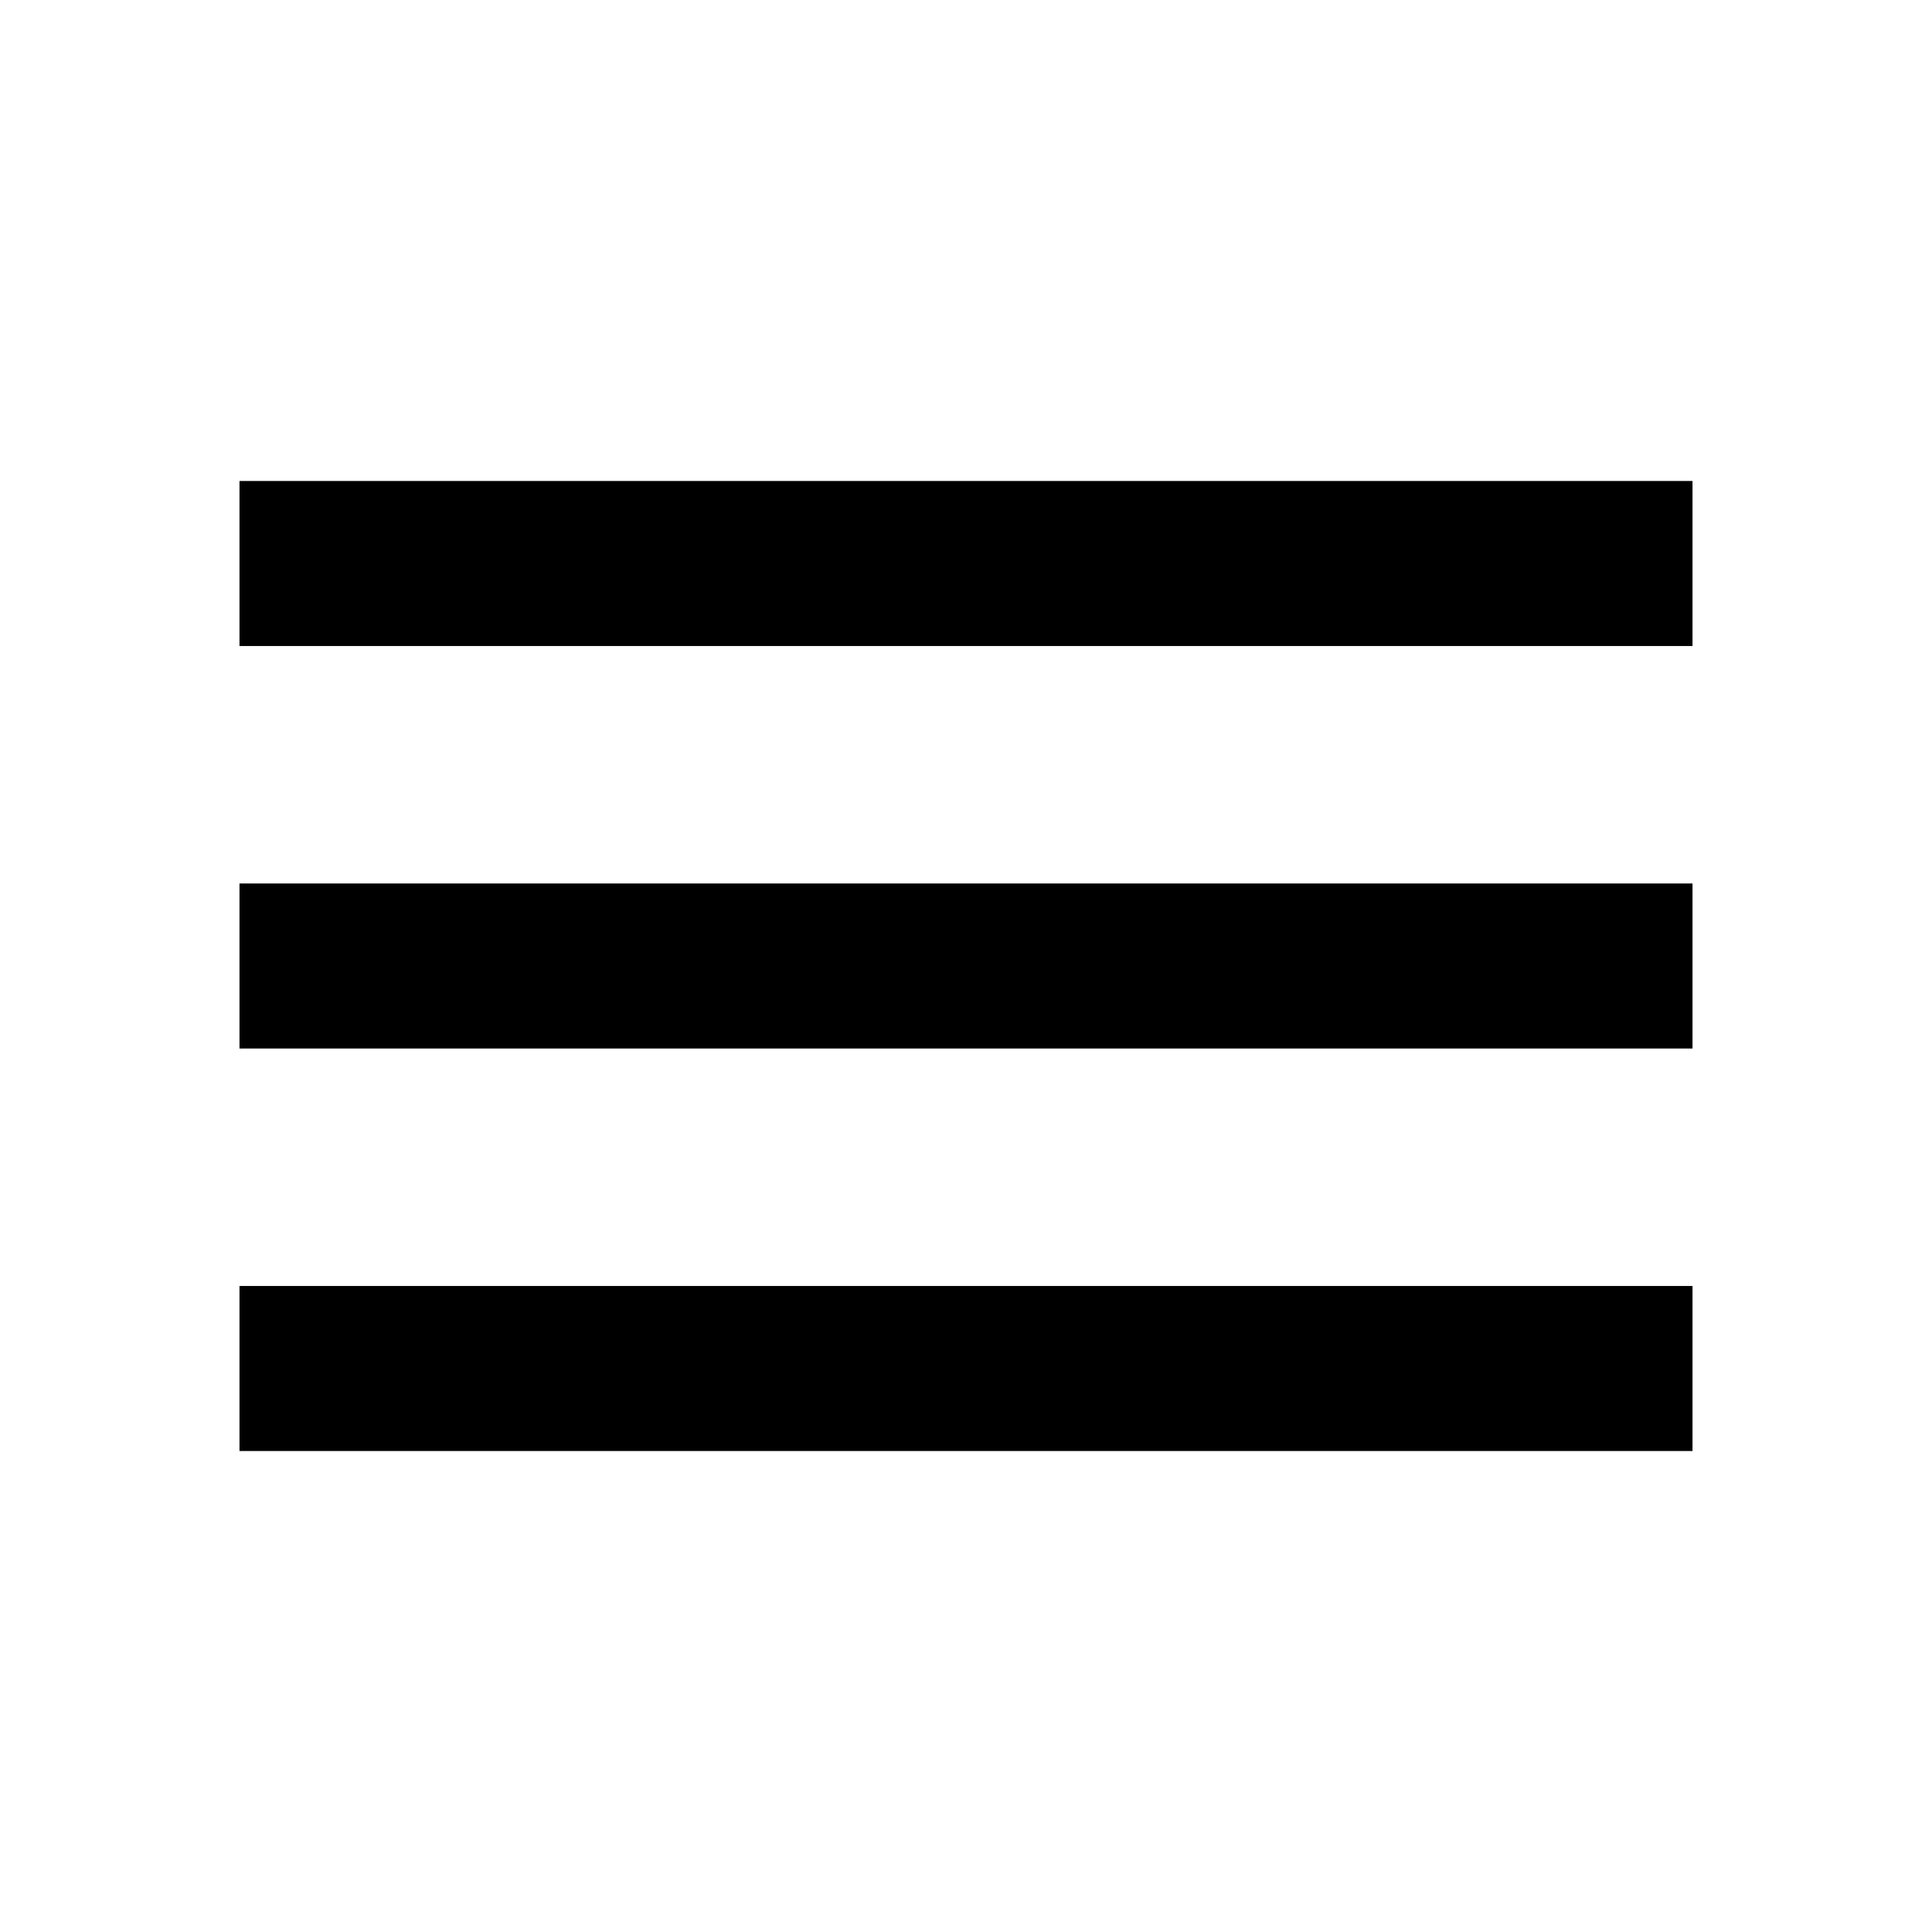
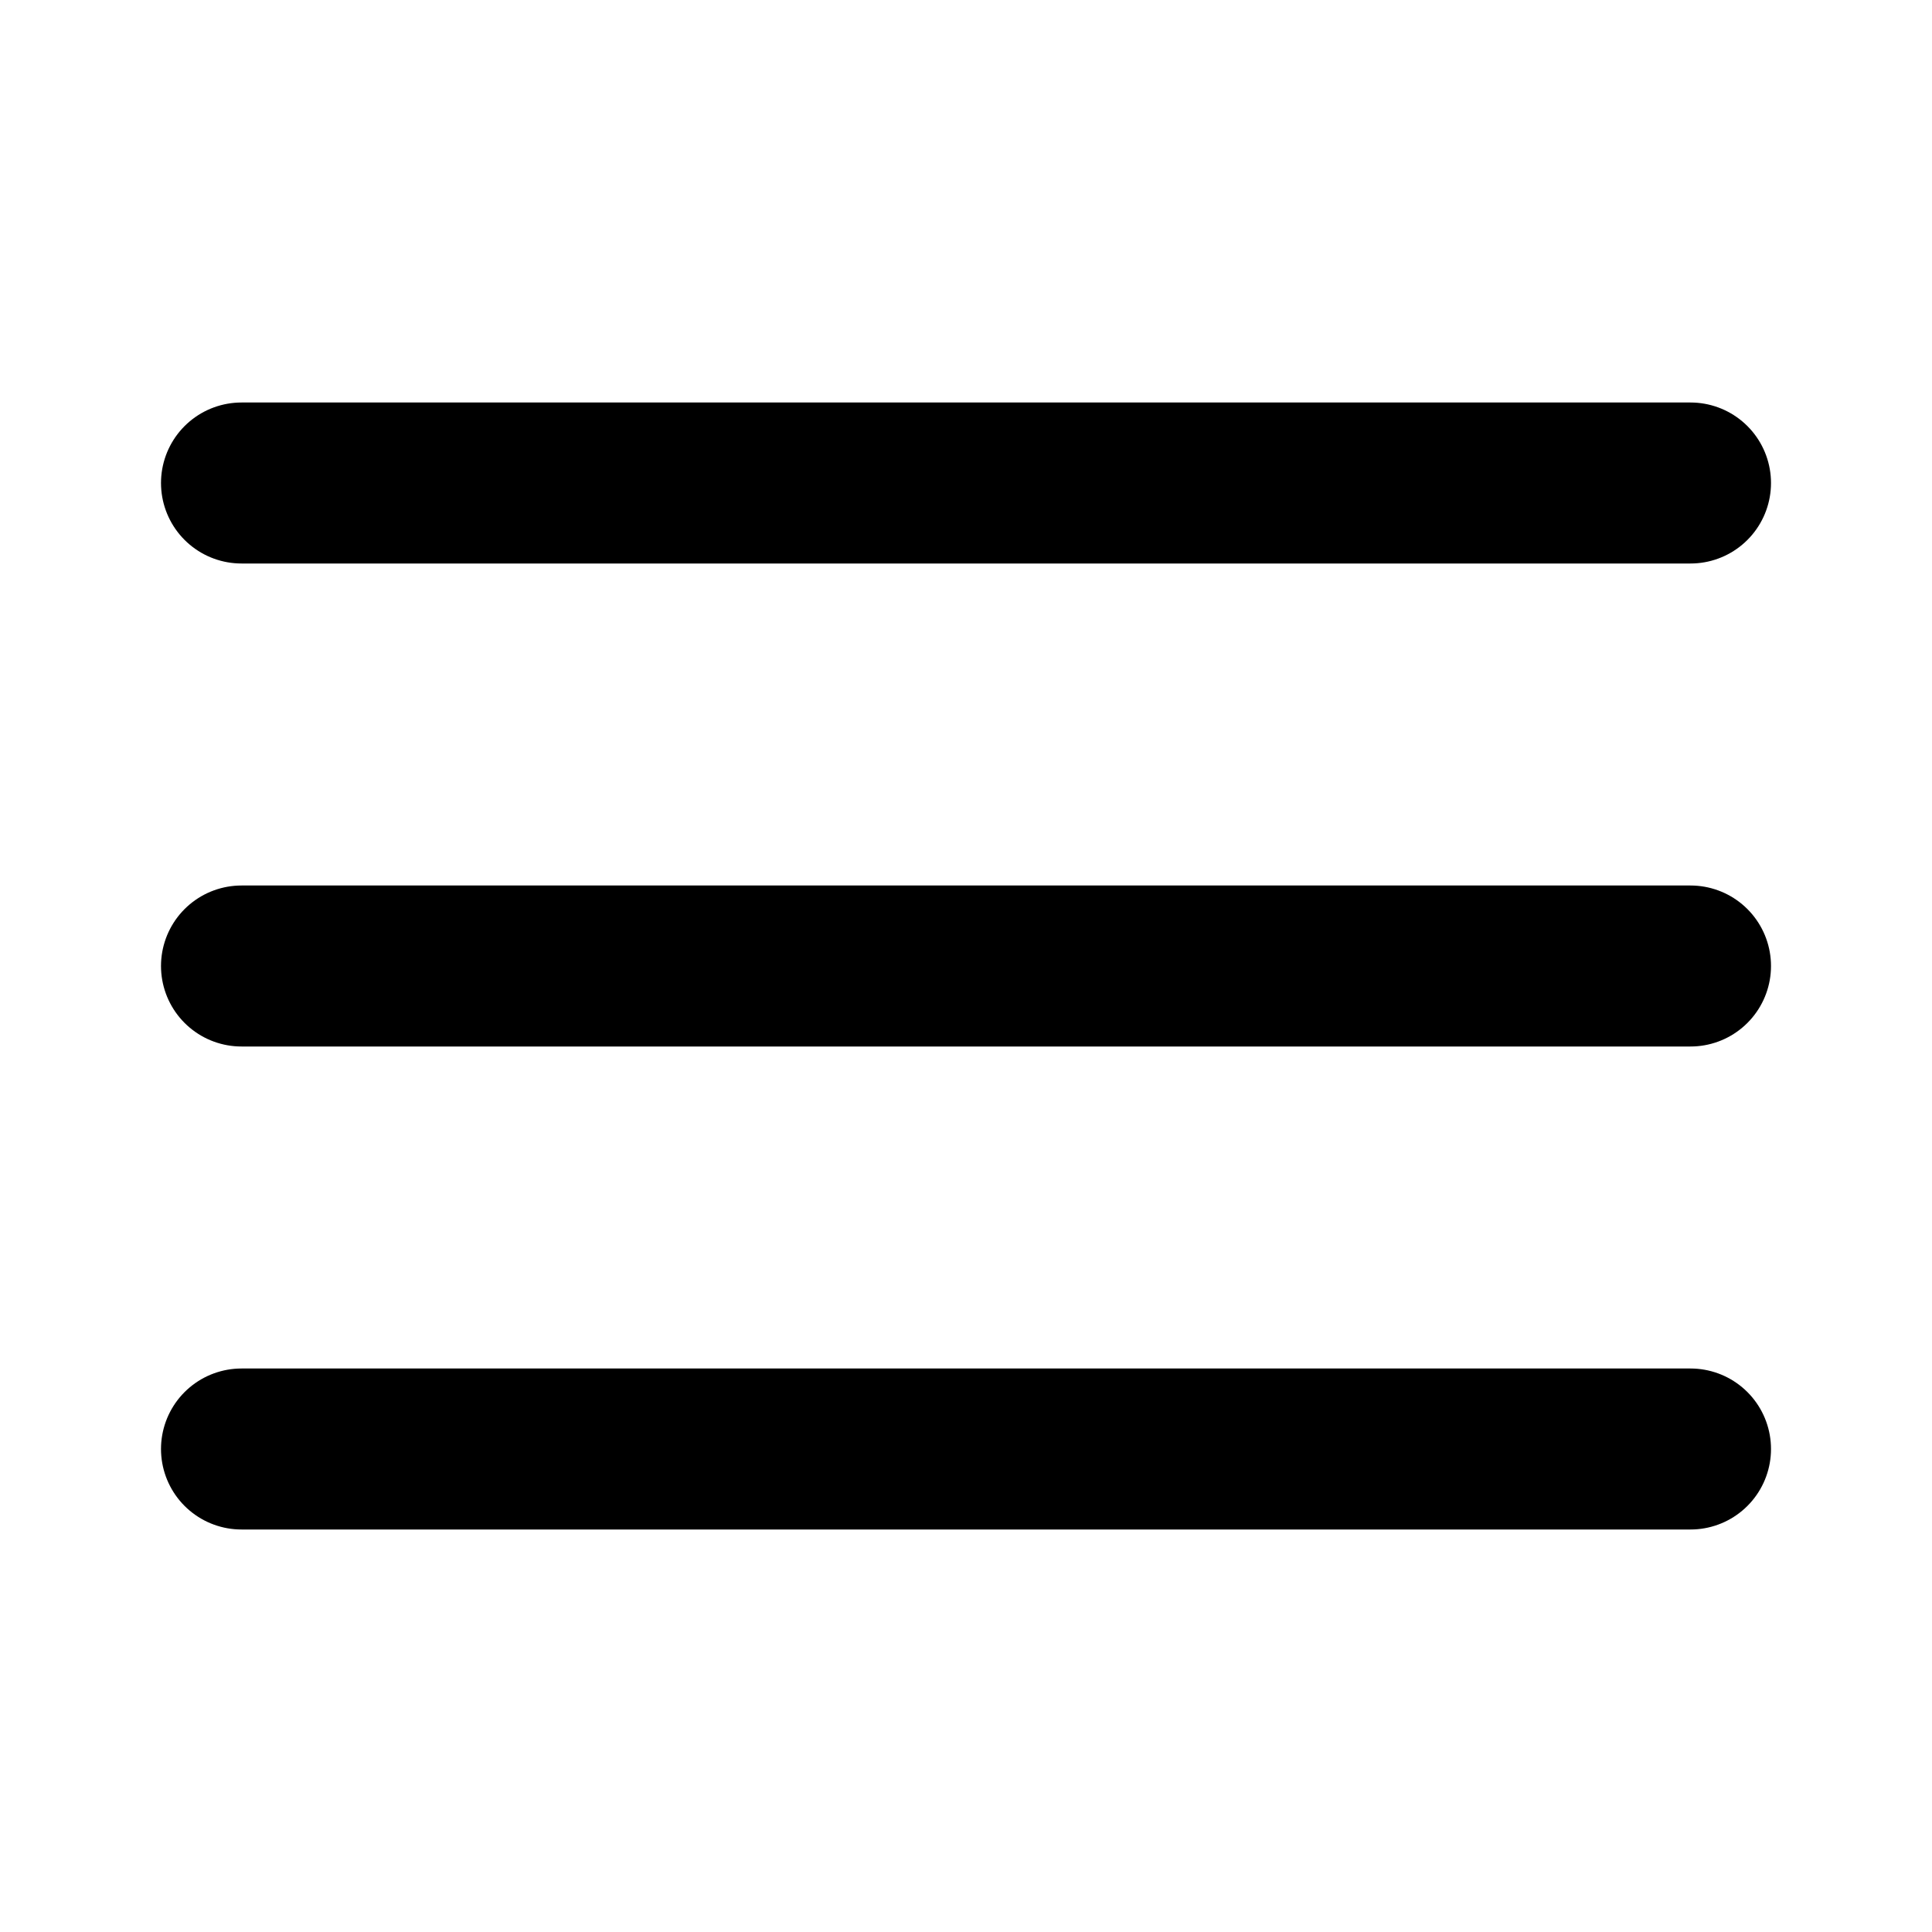
- <svg xmlns="http://www.w3.org/2000/svg" height="24px" viewBox="0 -960 960 960" width="24px" fill="currentColor">
-   <path d="M120-240v-80h720v80H120Zm0-200v-80h720v80H120Zm0-200v-80h720v80H120Z" stroke="currentColor" stroke-width="2" />
+ <svg xmlns="http://www.w3.org/2000/svg" width="24" height="24" viewBox="0 0 24 24" fill="none" stroke="currentColor" stroke-width="2" stroke-linecap="round" stroke-linejoin="round">
+   <line x1="3" y1="12" x2="21" y2="12" />
+   <line x1="3" y1="6" x2="21" y2="6" />
+   <line x1="3" y1="18" x2="21" y2="18" />
</svg>
